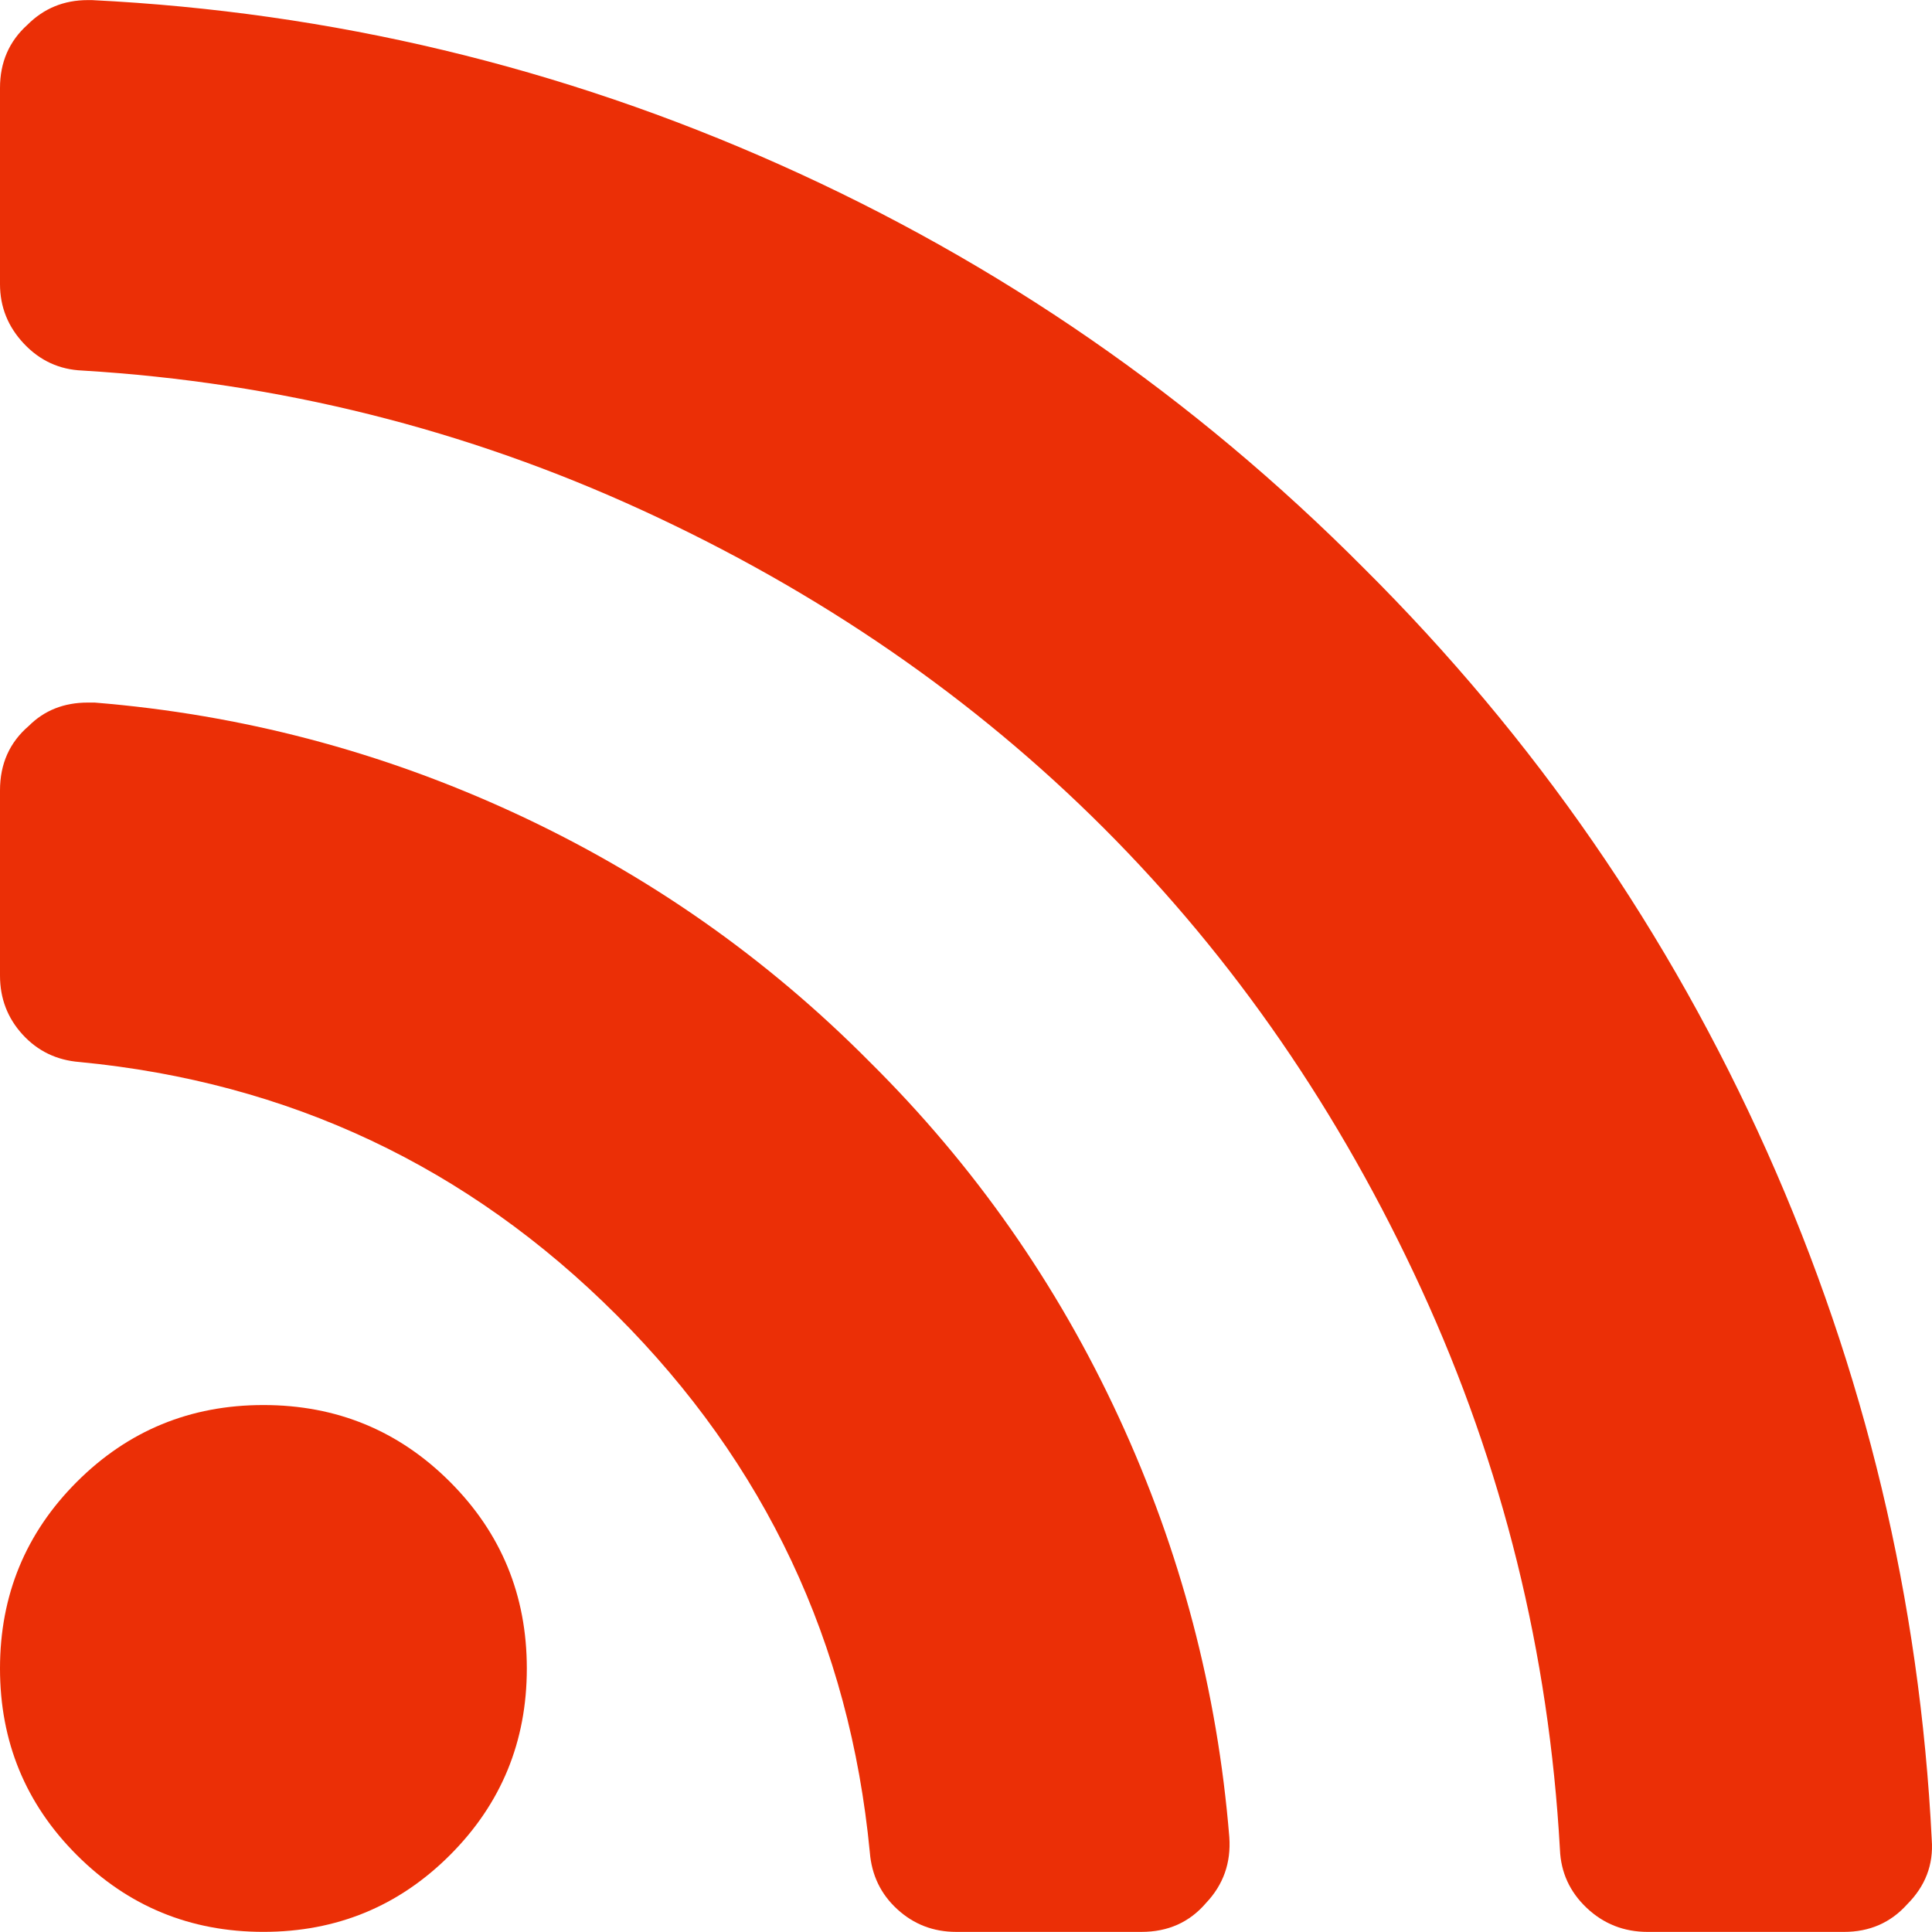
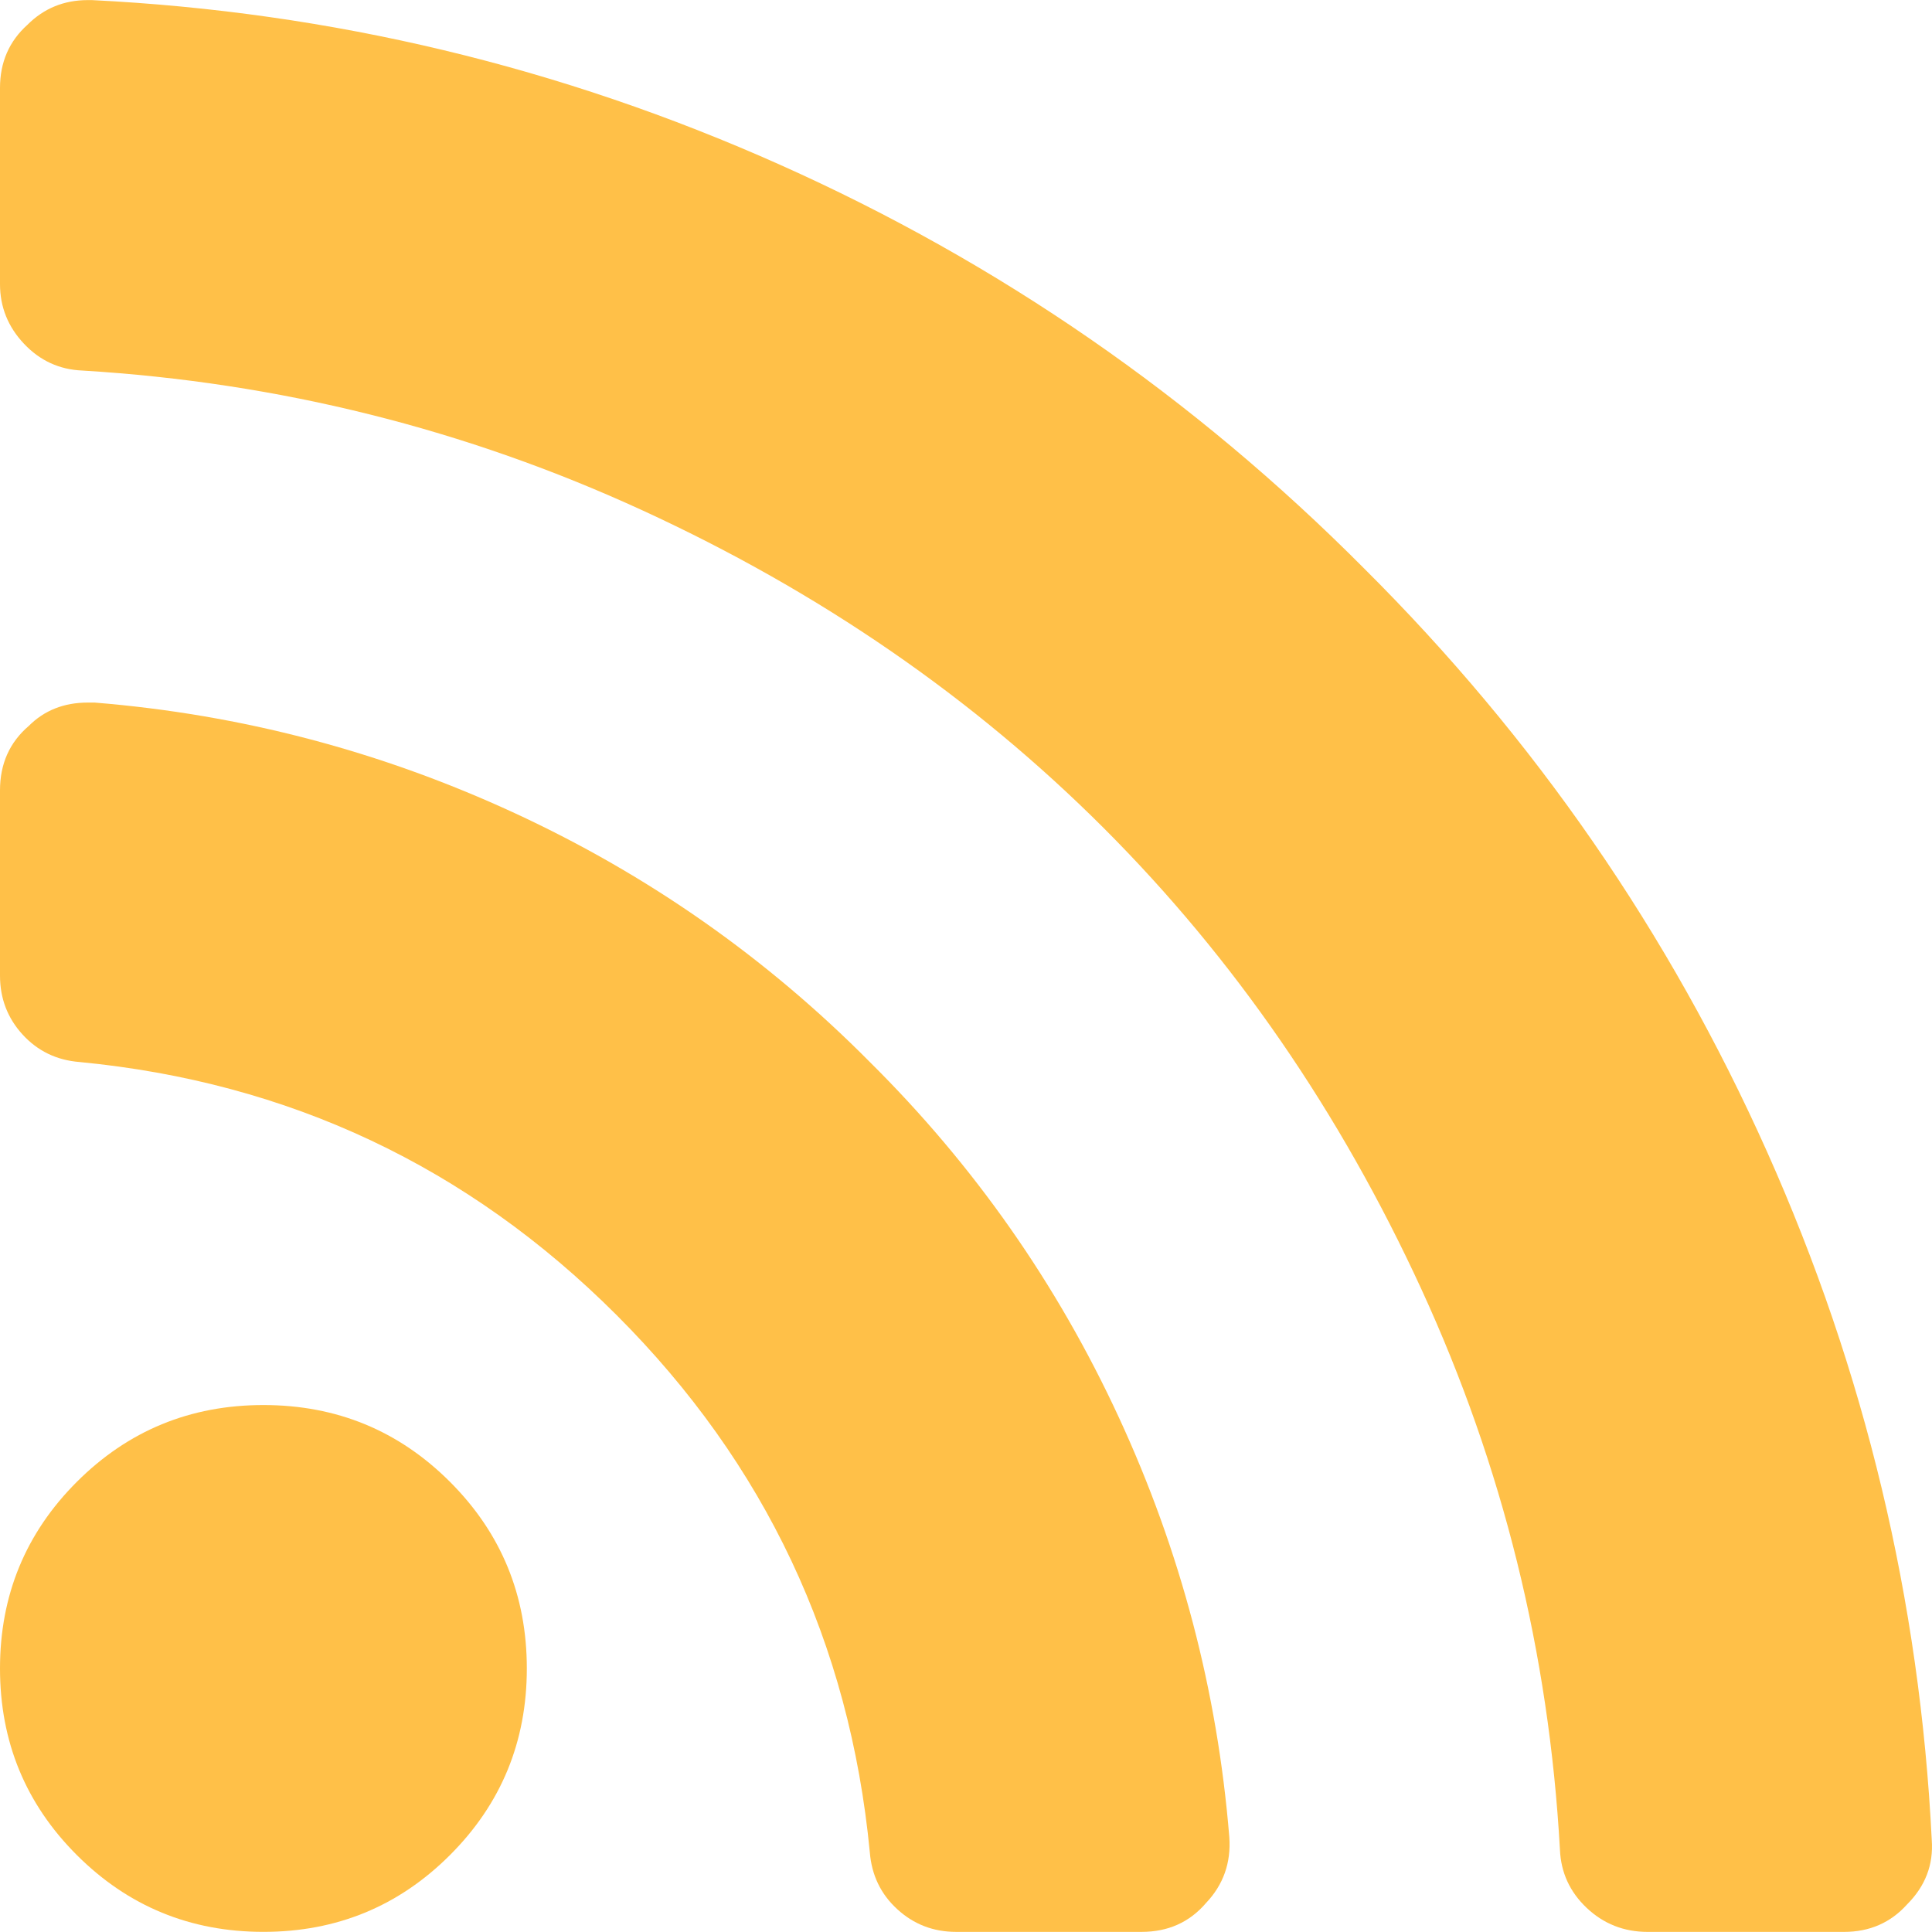
- <svg xmlns="http://www.w3.org/2000/svg" version="1.1" id="Capa_1" x="0px" y="0px" width="512px" height="512px" viewBox="0 0 402.041 402.04" style="enable-background:new 0 0 402.041 402.04;" xml:space="preserve">
+ <svg xmlns="http://www.w3.org/2000/svg" width="100%" height="100%" viewBox="0 0 512 512" version="1.1" xml:space="preserve" style="fill-rule:evenodd;clip-rule:evenodd;stroke-linejoin:round;stroke-miterlimit:2;">
  <g>
    <g>
-       <path d="M54.816,292.382c-15.229,0-28.169,5.331-38.831,15.988C5.33,319.026,0,331.969,0,347.197    c0,15.232,5.325,28.172,15.985,38.828c10.662,10.657,23.606,15.988,38.831,15.988c15.227,0,28.168-5.331,38.828-15.988    c10.656-10.656,15.986-23.596,15.986-38.828c0-15.229-5.33-28.171-15.986-38.827C82.987,297.713,70.046,292.382,54.816,292.382z" fill="#eb2f06" />
-       <path d="M181.01,221.002c-21.51-21.698-46.158-38.97-73.948-51.816c-27.79-12.85-56.914-20.511-87.366-22.985h-1.425    c-4.949,0-9.042,1.619-12.275,4.854C1.997,154.477,0,158.953,0,164.472v38.543c0,4.757,1.569,8.85,4.708,12.279    c3.14,3.429,7.089,5.332,11.848,5.708c43.586,4.189,80.845,21.752,111.773,52.678c30.93,30.926,48.49,68.187,52.677,111.771    c0.382,4.764,2.284,8.712,5.712,11.847c3.427,3.148,7.517,4.72,12.275,4.72h38.545c5.517,0,9.989-1.995,13.415-5.996    c3.621-3.812,5.236-8.381,4.863-13.709c-2.478-30.447-10.14-59.573-22.987-87.361C219.983,267.16,202.708,242.514,181.01,221.002z    " fill="#eb2f06" />
-       <path d="M367.728,239.701c-20.365-45.585-48.345-86.078-83.936-121.482c-35.405-35.594-75.896-63.572-121.485-83.939    C116.723,13.917,68.996,2.494,19.126,0.02h-0.855c-4.949,0-9.136,1.713-12.563,5.14C1.903,8.583,0,12.964,0,18.294v40.825    c0,4.76,1.667,8.897,4.996,12.419c3.33,3.523,7.373,5.376,12.132,5.57c40.924,2.478,79.799,12.188,116.63,29.127    c36.83,16.94,68.806,38.972,95.93,66.09c27.118,27.123,49.149,59.101,66.089,95.931c16.94,36.836,26.557,75.705,28.839,116.627    c0.195,4.764,2.046,8.809,5.564,12.139c3.524,3.329,7.762,4.999,12.71,4.999h40.823c5.331,0,9.701-1.902,13.134-5.715    c3.809-3.806,5.517-8.274,5.144-13.415C399.52,333.017,388.093,285.291,367.728,239.701z" fill="#eb2f06" />
+       <path d="M69.808,372.35C50.414,372.35 33.935,379.139 20.357,392.71C6.788,406.281 0,422.764 0,442.157C0,461.555 6.781,478.034 20.357,491.604C33.935,505.176 50.419,511.965 69.808,511.965C89.2,511.965 105.68,505.176 119.256,491.604C132.826,478.034 139.614,461.555 139.614,442.157C139.614,422.763 132.826,406.281 119.256,392.71C105.684,379.139 89.204,372.35 69.808,372.35Z" style="fill:rgb(255,192,72);fill-rule:nonzero;" />
+       <path d="M230.517,281.447C203.124,253.815 171.734,231.819 136.344,215.459C100.953,199.095 63.864,189.339 25.083,186.188L23.268,186.188C16.966,186.188 11.753,188.25 7.636,192.369C2.543,196.727 0,202.428 0,209.456L0,258.541C0,264.599 1.998,269.811 5.996,274.178C9.994,278.545 15.024,280.968 21.084,281.447C76.591,286.782 124.04,309.148 163.427,348.533C202.817,387.917 225.179,435.369 230.511,490.873C230.998,496.94 233.42,501.968 237.786,505.96C242.15,509.969 247.359,511.971 253.418,511.971L302.505,511.971C309.531,511.971 315.226,509.431 319.589,504.335C324.2,499.481 326.257,493.662 325.782,486.877C322.626,448.103 312.869,411.011 296.508,375.623C280.149,340.229 258.149,308.843 230.517,281.447Z" style="fill:rgb(255,192,72);fill-rule:nonzero;" />
+       <path d="M468.302,305.26C442.367,247.208 406.735,195.64 361.41,150.553C316.321,105.224 264.756,69.594 206.698,43.656C148.647,17.724 87.867,3.177 24.357,0.026L23.268,0.026C16.966,0.026 11.633,2.208 7.269,6.572C2.423,10.931 0,16.51 0,23.298L0,75.289C0,81.351 2.123,86.619 6.362,91.104C10.603,95.591 15.752,97.951 21.813,98.198C73.929,101.354 123.437,113.719 170.341,135.291C217.244,156.864 257.966,184.922 292.508,219.457C327.043,253.998 355.099,294.722 376.673,341.625C398.246,388.536 410.493,438.036 413.399,490.15C413.647,496.217 416.005,501.368 420.485,505.609C424.973,509.848 430.37,511.975 436.671,511.975L488.659,511.975C495.448,511.975 501.013,509.553 505.385,504.697C510.236,499.85 512.411,494.16 511.936,487.613C508.79,424.098 494.237,363.319 468.302,305.26Z" style="fill:rgb(255,192,72);fill-rule:nonzero;" />
    </g>
  </g>
-   <g>
- </g>
-   <g>
- </g>
-   <g>
- </g>
-   <g>
- </g>
-   <g>
- </g>
-   <g>
- </g>
-   <g>
- </g>
-   <g>
- </g>
-   <g>
- </g>
-   <g>
- </g>
-   <g>
- </g>
-   <g>
- </g>
-   <g>
- </g>
-   <g>
- </g>
-   <g>
- </g>
</svg>
